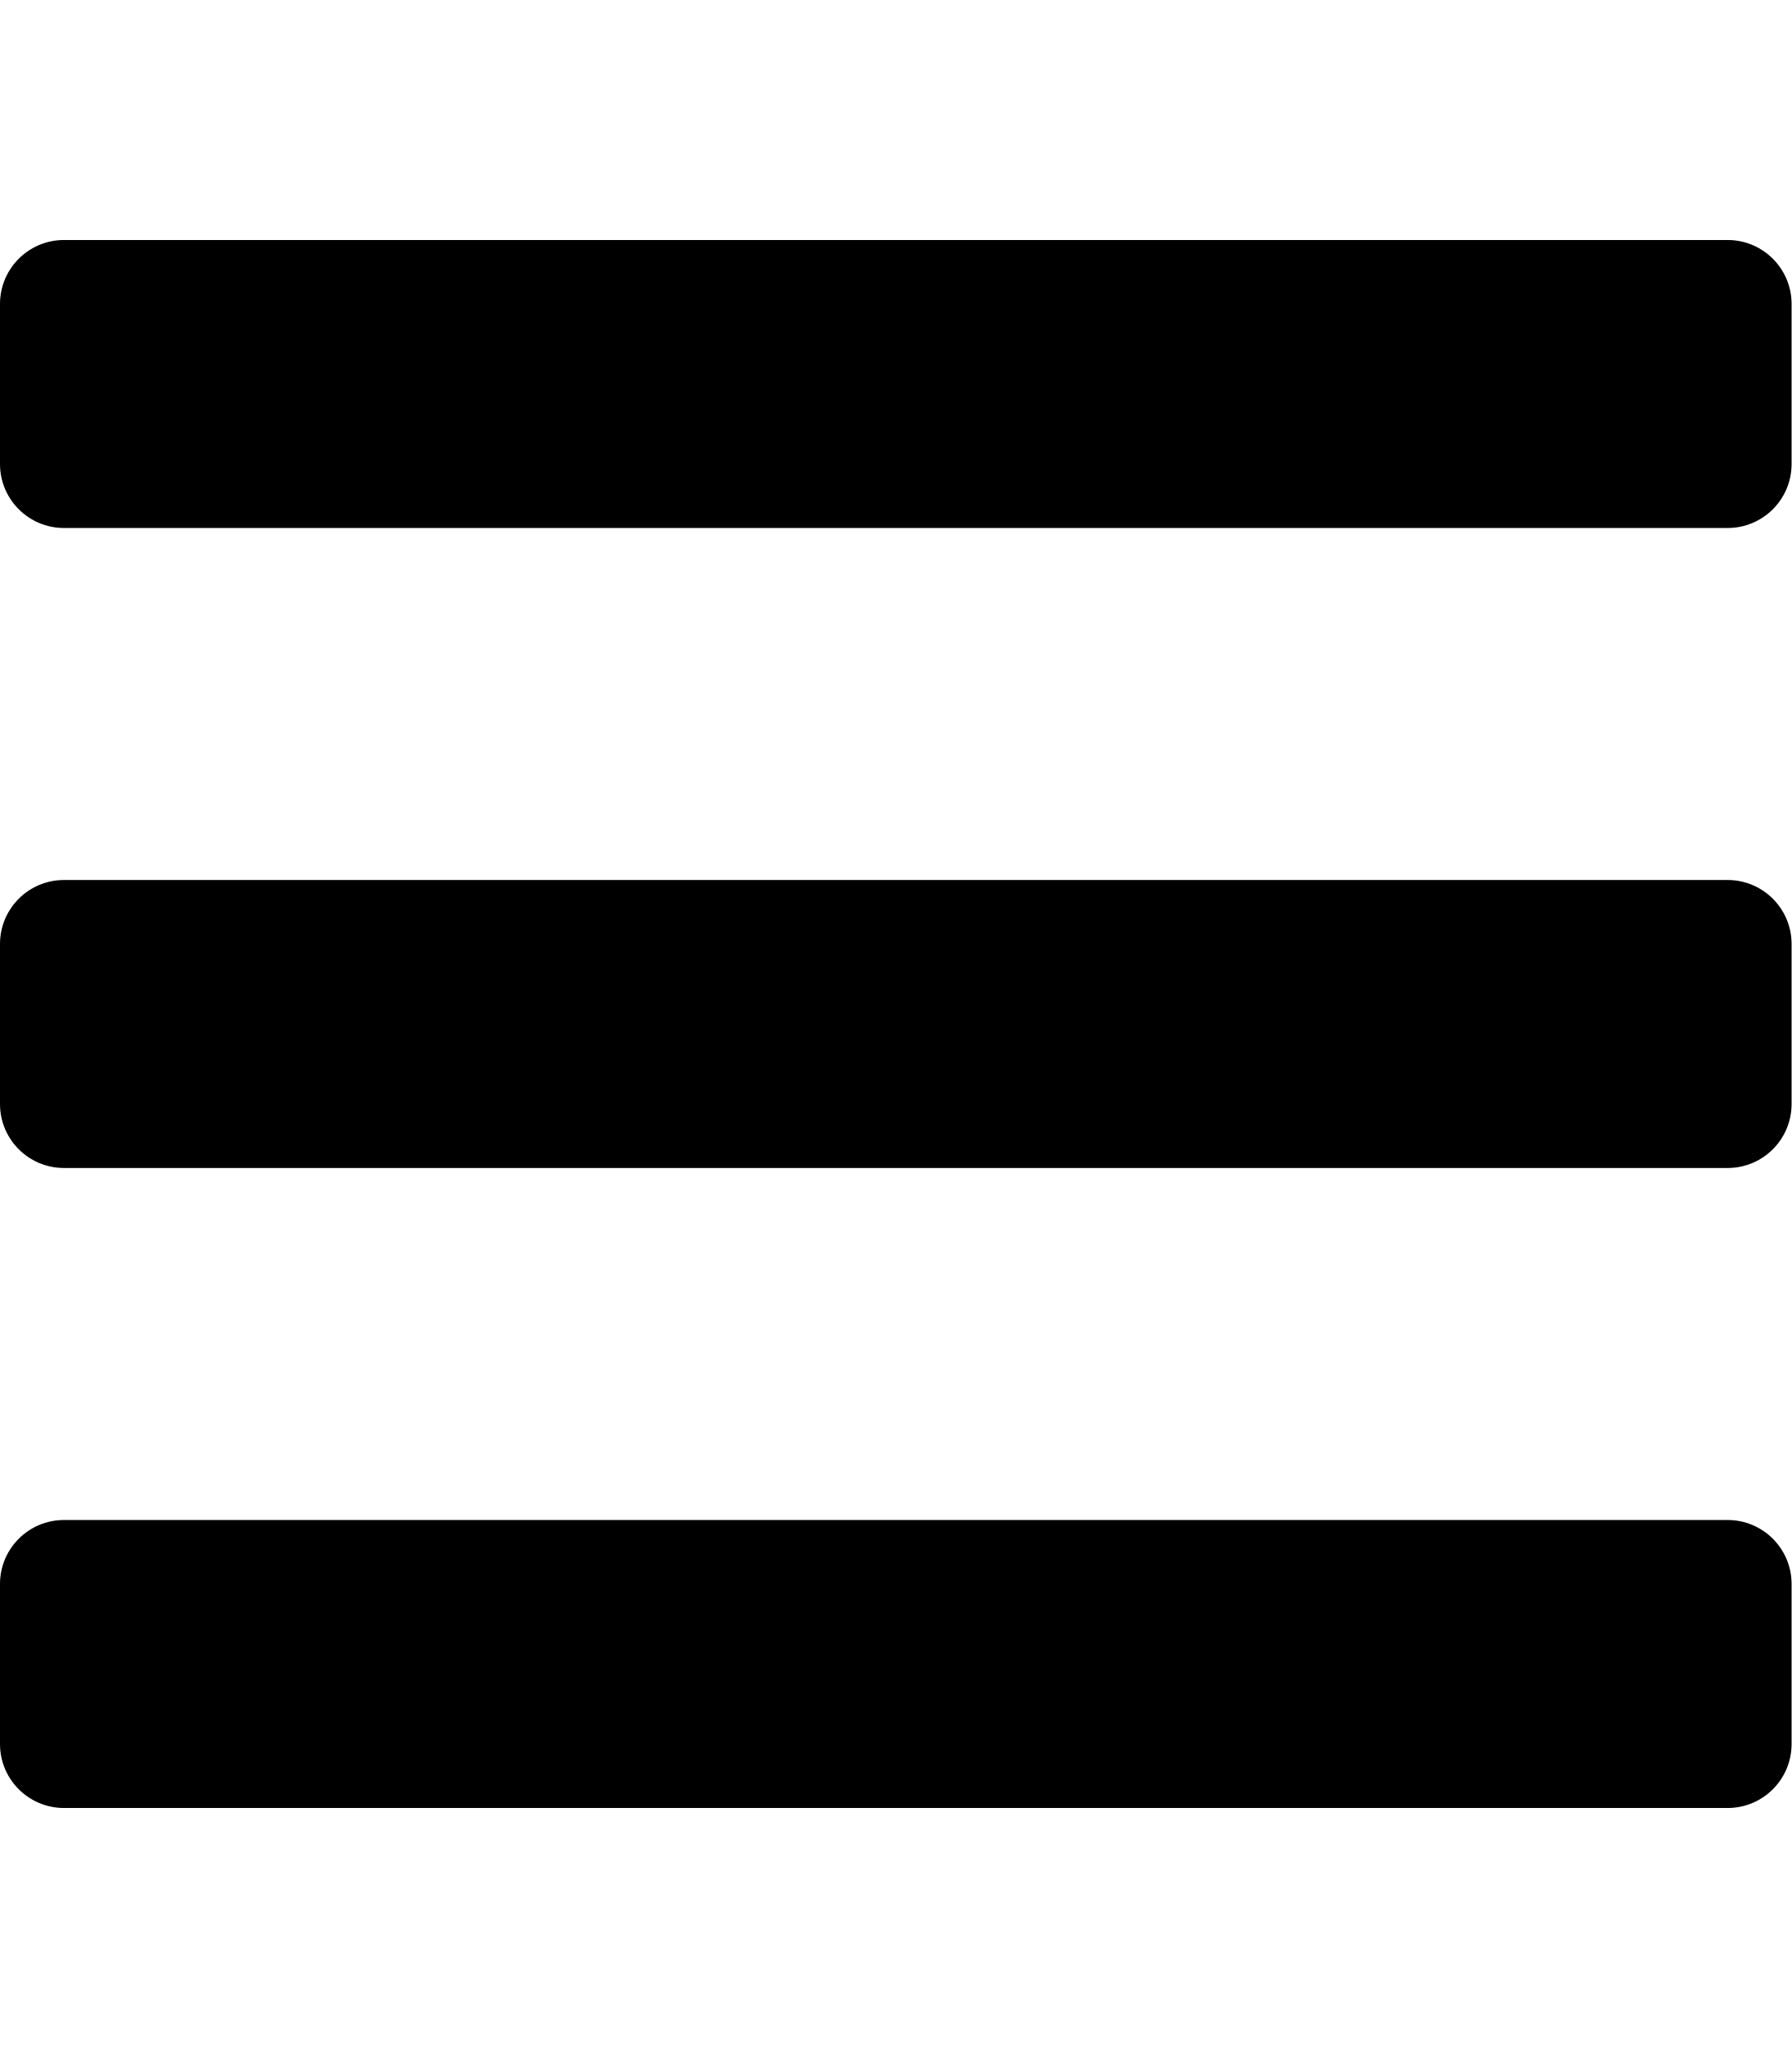
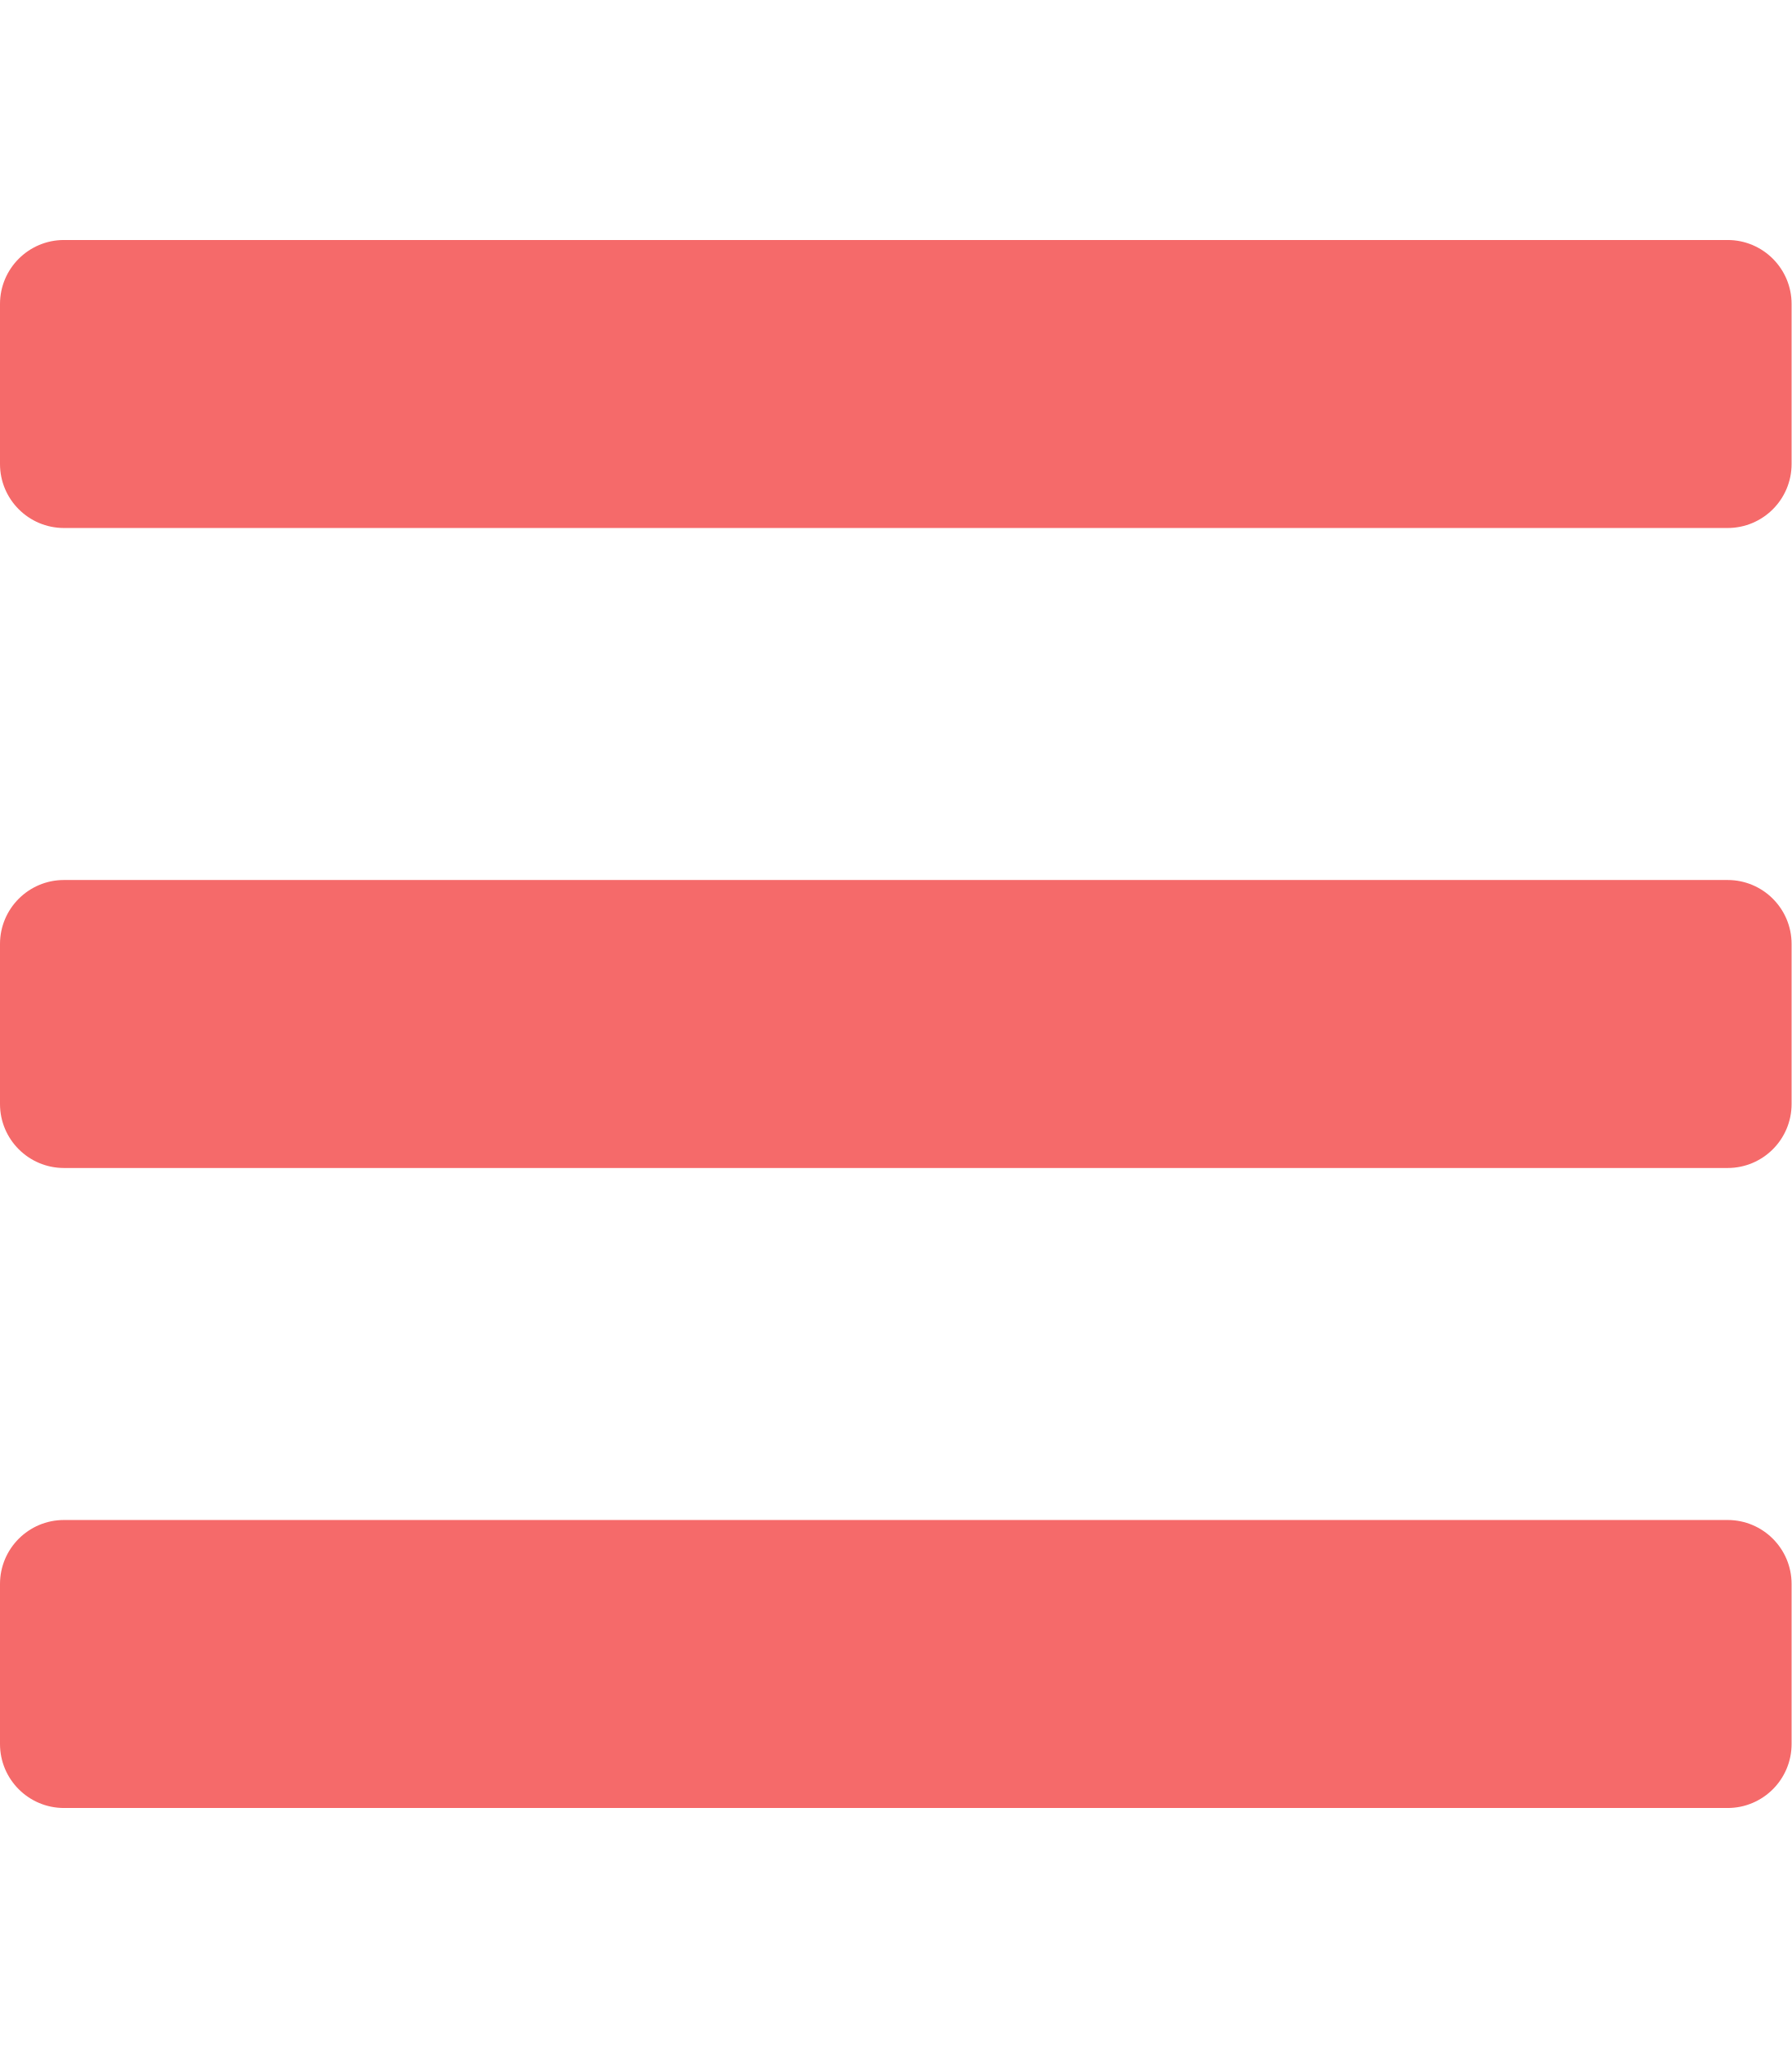
<svg xmlns="http://www.w3.org/2000/svg" aria-hidden="true" data-prefix="fas" data-icon="bars" class="svg-inline--fa fa-bars fa-w-14" role="img" viewBox="0 0 448 512">
-   <path fill="currentColor" d="M16 132h416c8.837 0 16-7.163 16-16V76c0-8.837-7.163-16-16-16H16C7.163 60 0 67.163 0 76v40c0 8.837 7.163 16 16 16zm0 160h416c8.837 0 16-7.163 16-16v-40c0-8.837-7.163-16-16-16H16c-8.837 0-16 7.163-16 16v40c0 8.837 7.163 16 16 16zm0 160h416c8.837 0 16-7.163 16-16v-40c0-8.837-7.163-16-16-16H16c-8.837 0-16 7.163-16 16v40c0 8.837 7.163 16 16 16z" />
+   <path fill="#f56a6a" d="M16 132h416c8.837 0 16-7.163 16-16V76c0-8.837-7.163-16-16-16H16C7.163 60 0 67.163 0 76v40c0 8.837 7.163 16 16 16zm0 160h416c8.837 0 16-7.163 16-16v-40c0-8.837-7.163-16-16-16H16c-8.837 0-16 7.163-16 16v40c0 8.837 7.163 16 16 16zm0 160h416c8.837 0 16-7.163 16-16v-40c0-8.837-7.163-16-16-16H16c-8.837 0-16 7.163-16 16v40c0 8.837 7.163 16 16 16z" />
</svg>
